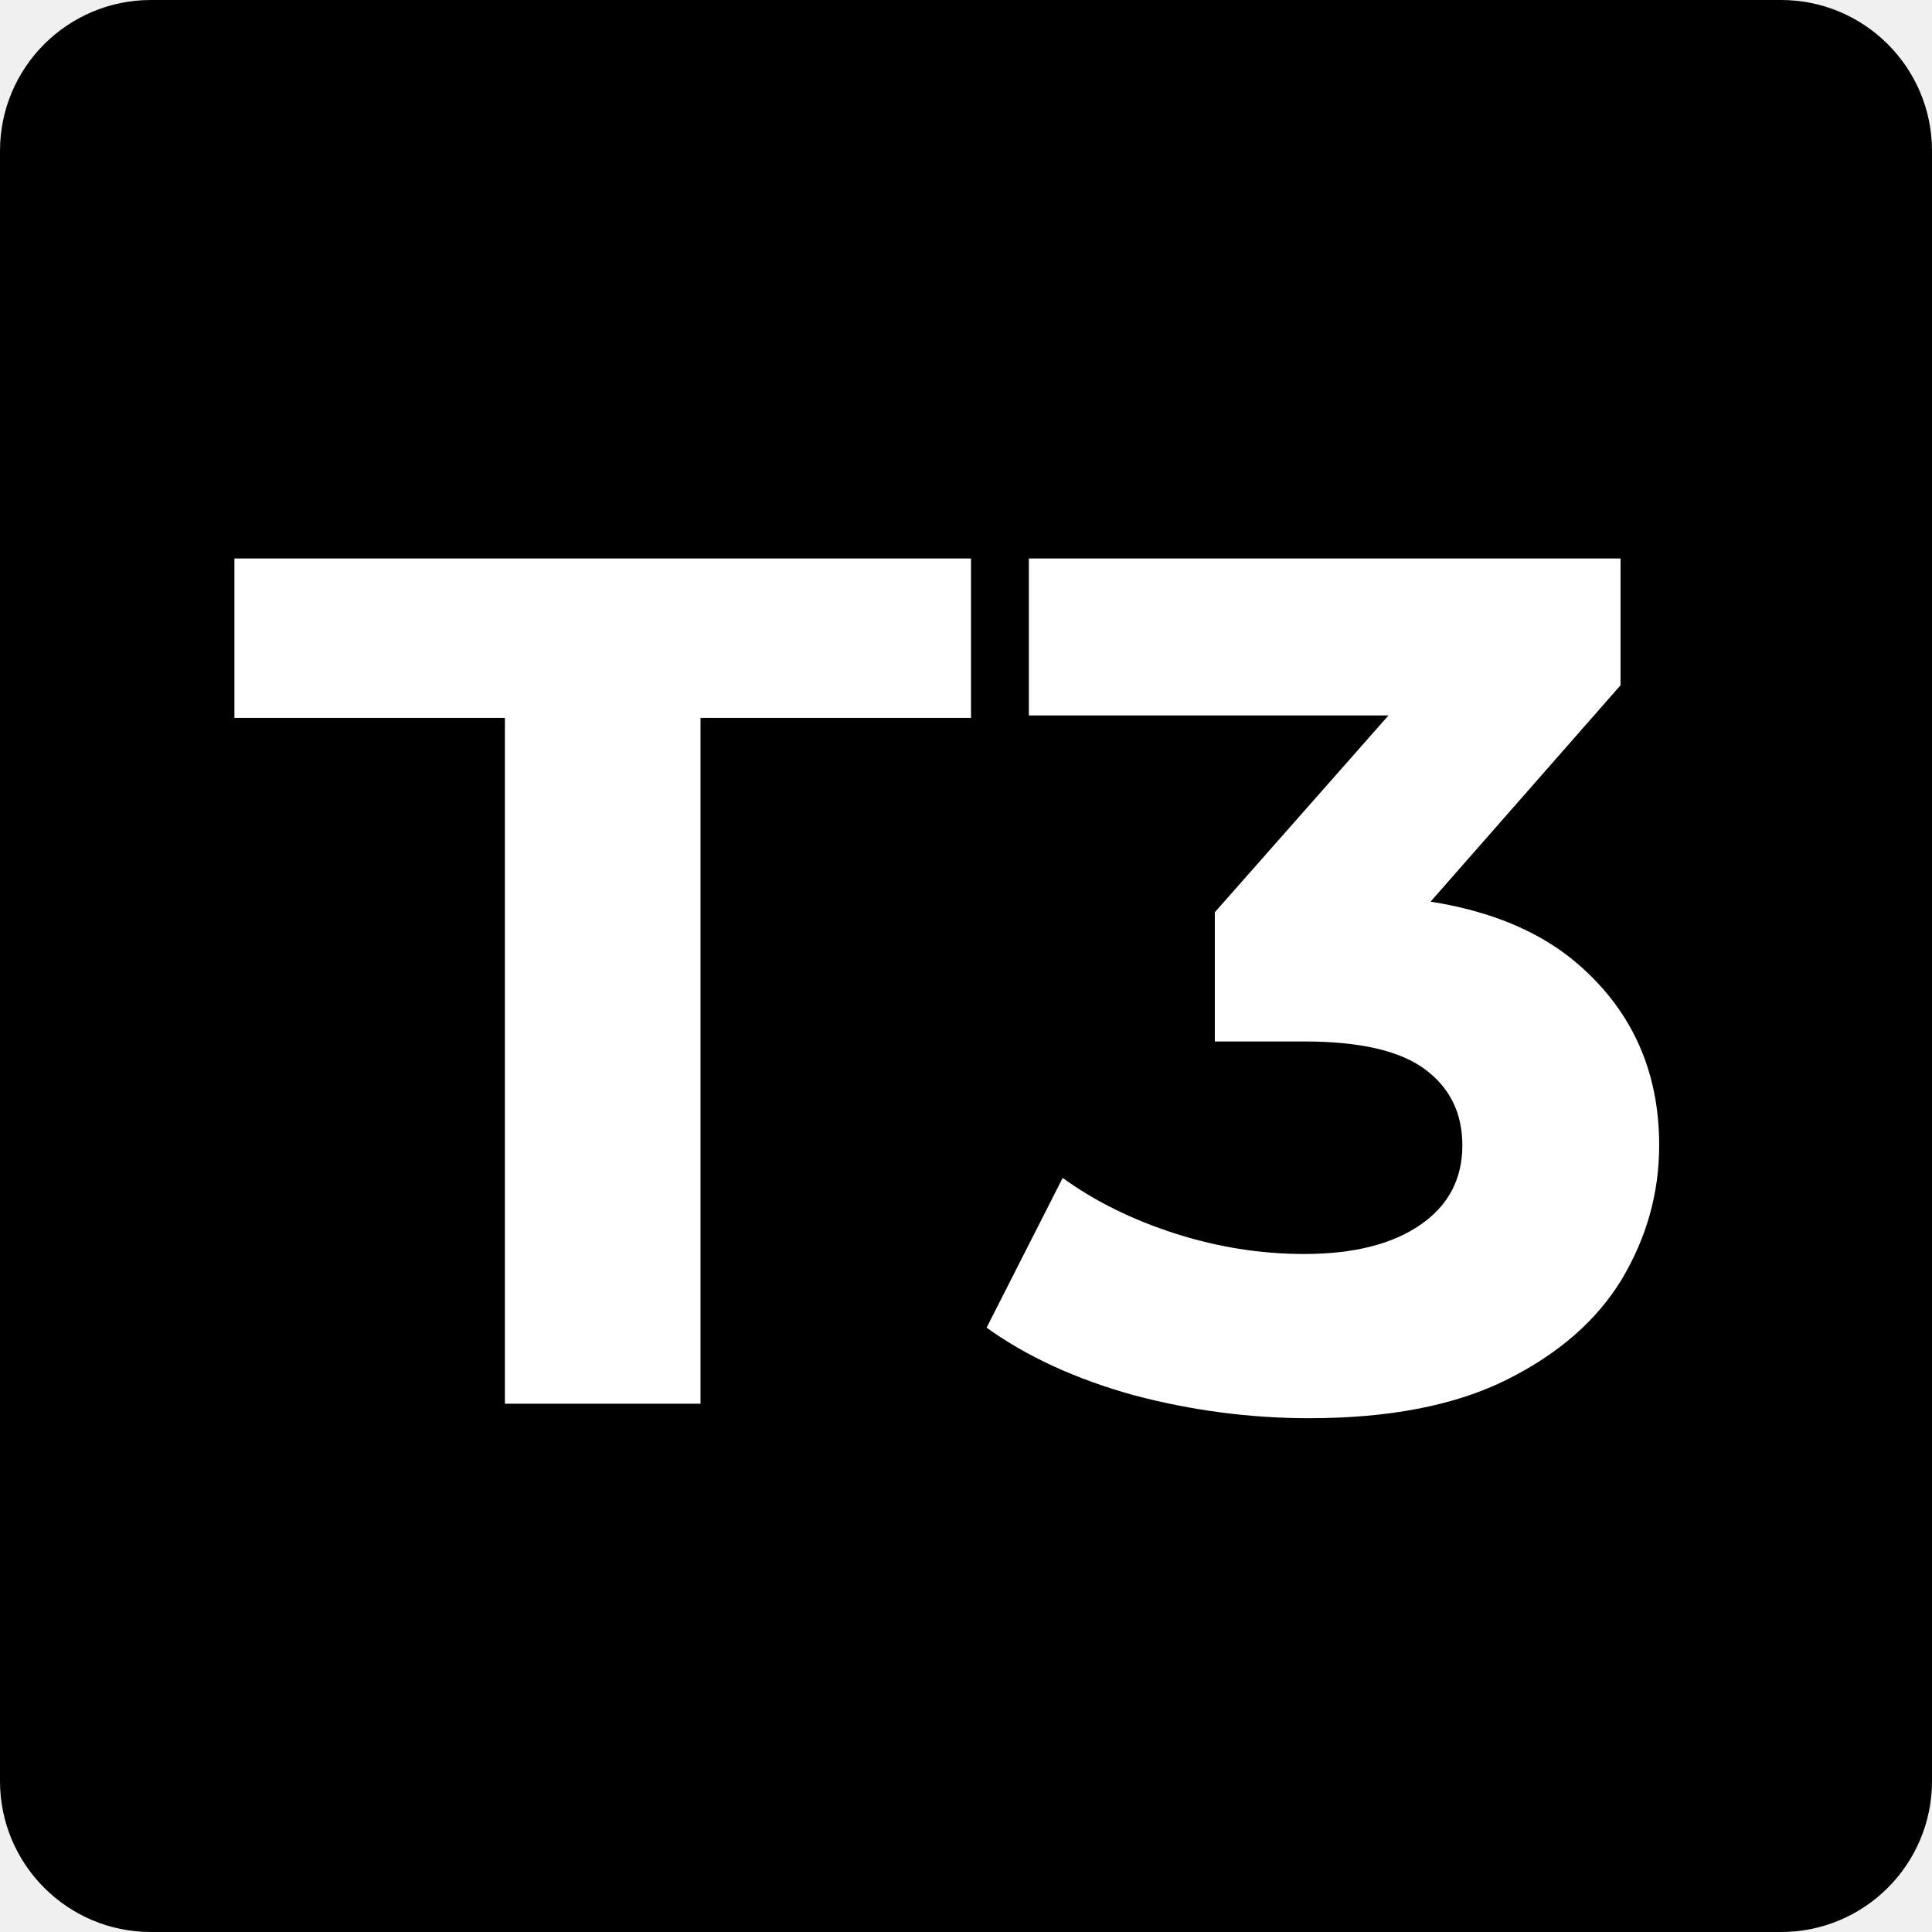
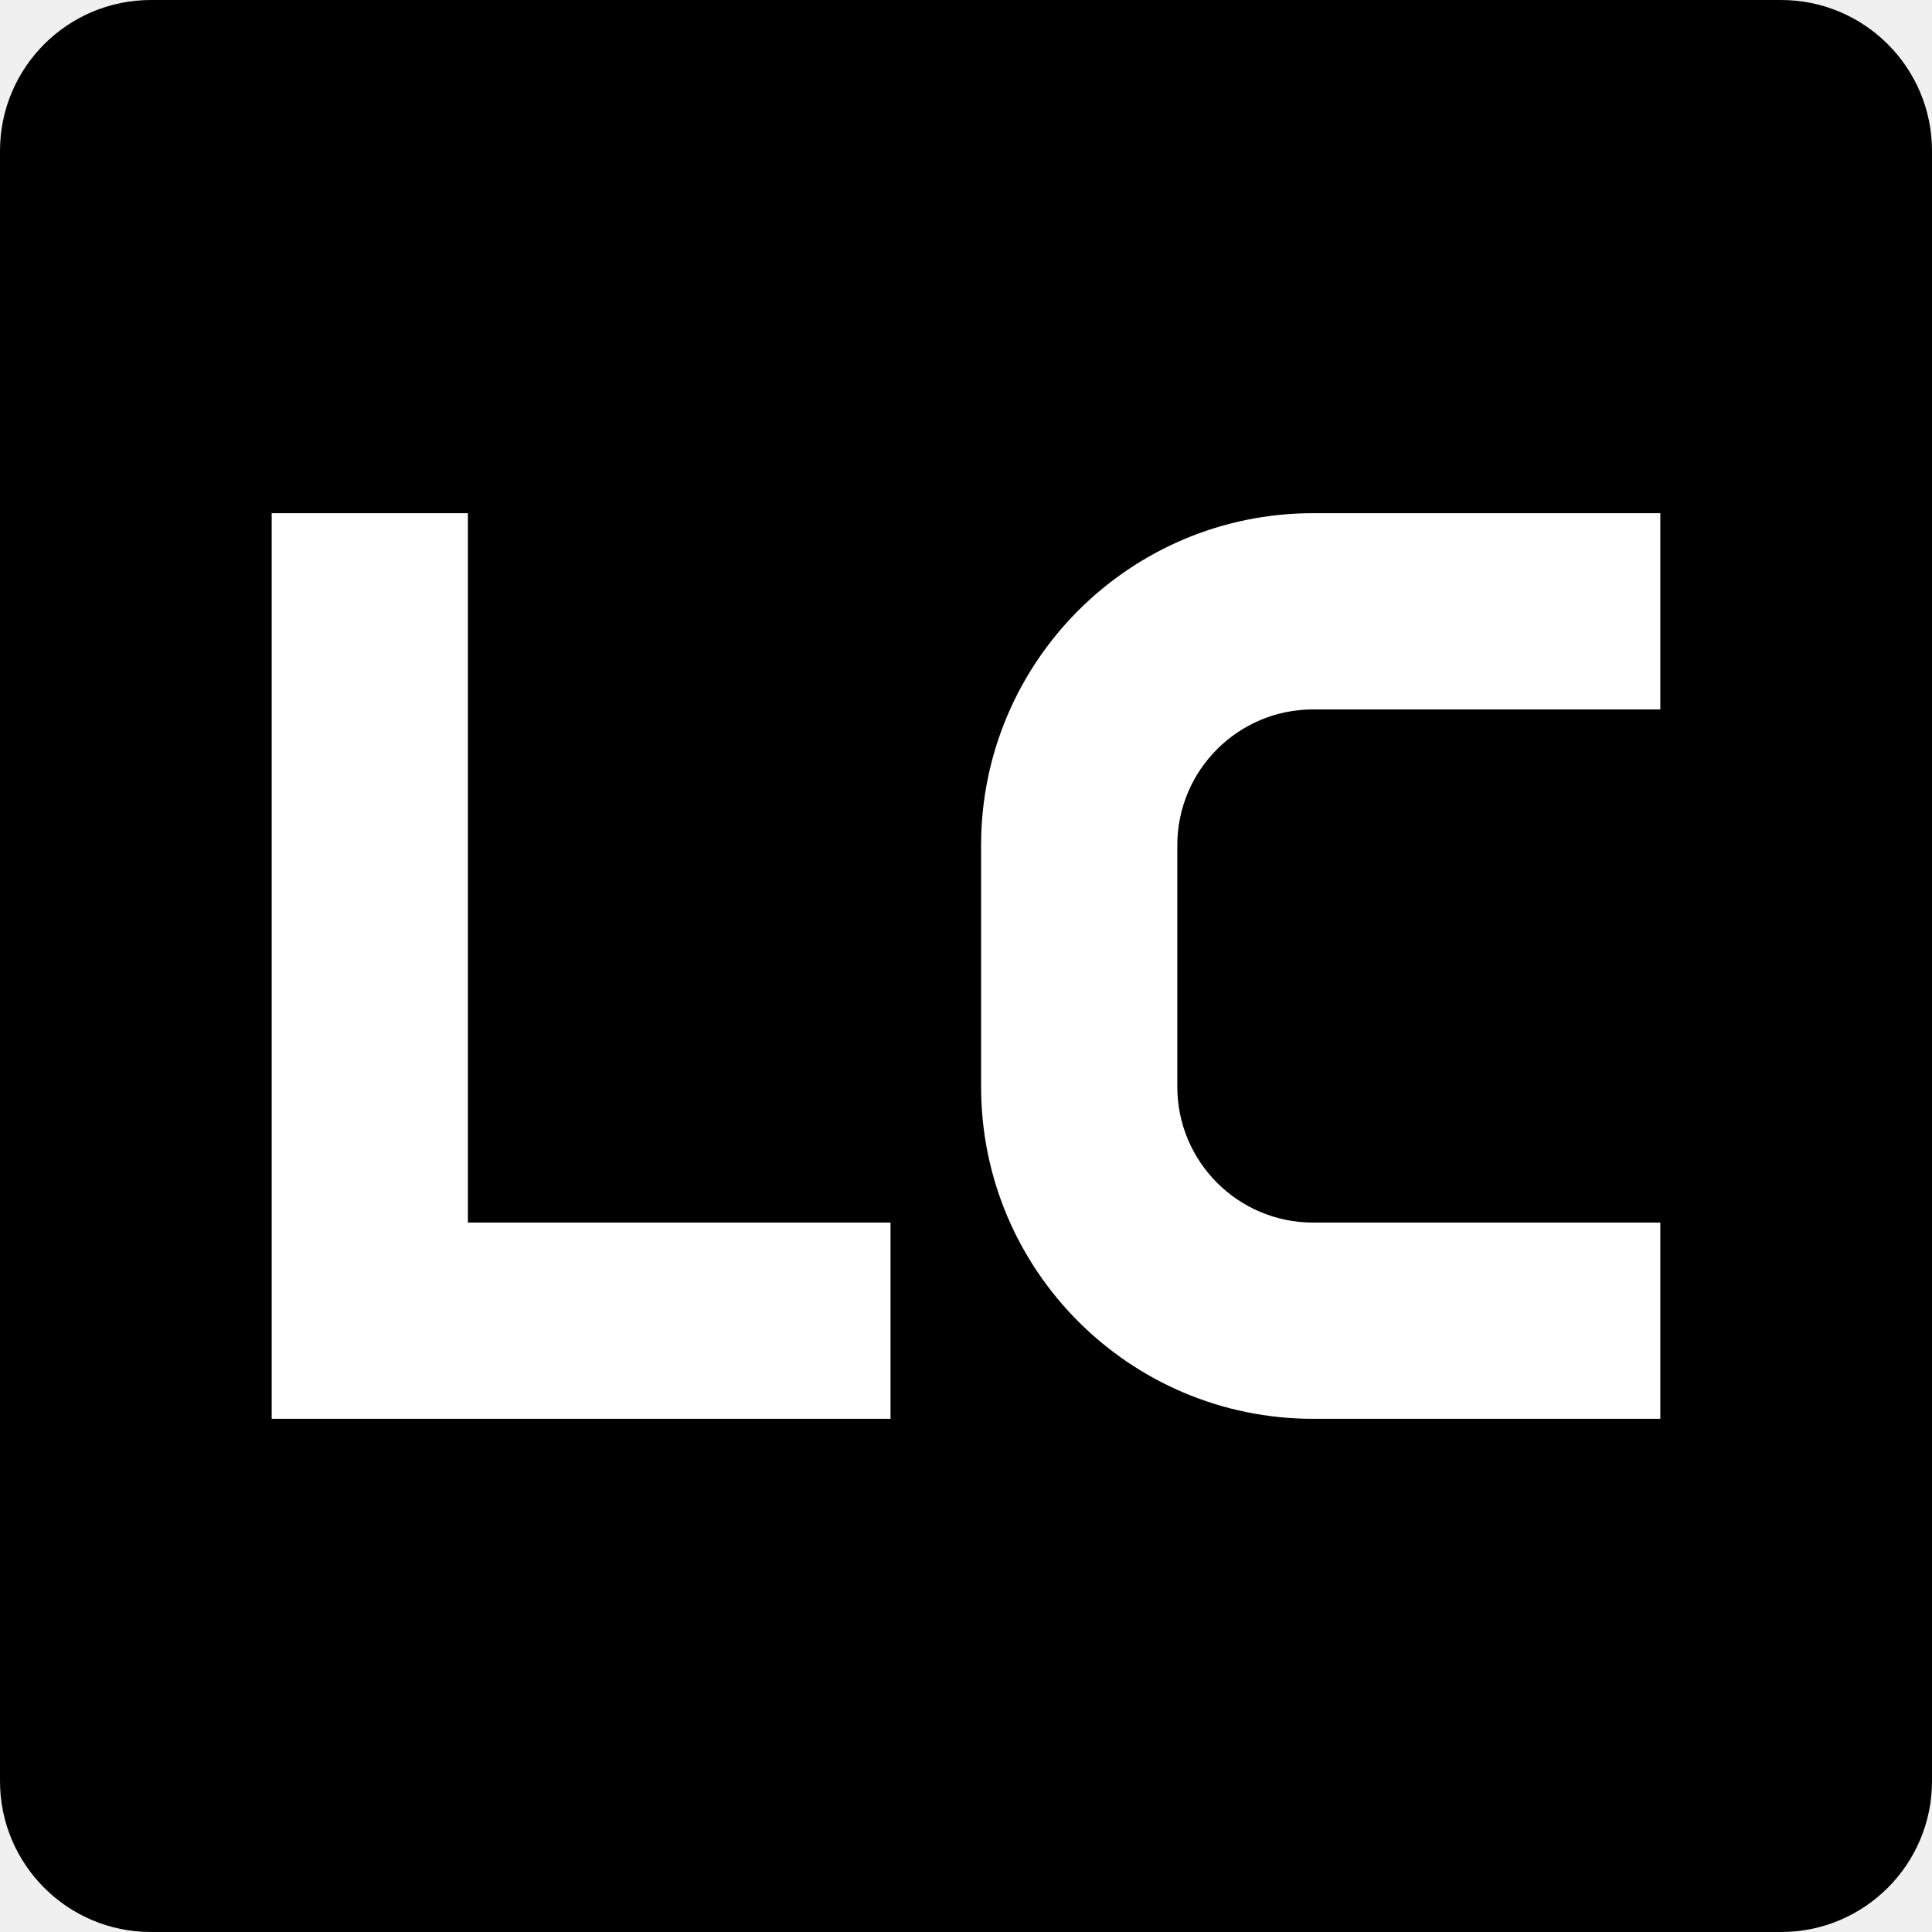
<svg xmlns="http://www.w3.org/2000/svg" width="128" height="128" viewBox="0 0 128 128" fill="none">
  <path d="M0 10C0 4.477 4.477 0 10 0H118C123.523 0 128 4.477 128 10V118C128 123.523 123.523 128 118 128H10C4.477 128 0 123.523 0 118V10Z" fill="black" />
-   <path d="M33.451 93V47.56H15.531V37H64.331V47.56H46.411V93H33.451ZM86.725 93.96C82.832 93.96 78.965 93.453 75.125 92.44C71.285 91.373 68.032 89.88 65.365 87.96L70.405 78.04C72.539 79.587 75.019 80.813 77.845 81.72C80.672 82.627 83.525 83.08 86.405 83.08C89.659 83.08 92.219 82.44 94.085 81.16C95.952 79.88 96.885 78.12 96.885 75.88C96.885 73.747 96.059 72.067 94.405 70.84C92.752 69.613 90.085 69 86.405 69H80.485V60.44L96.085 42.76L97.525 47.4H68.165V37H107.365V45.4L91.845 63.08L85.285 59.32H89.045C95.925 59.32 101.125 60.867 104.645 63.96C108.165 67.053 109.925 71.027 109.925 75.88C109.925 79.027 109.099 81.987 107.445 84.76C105.792 87.48 103.259 89.693 99.845 91.4C96.432 93.107 92.059 93.96 86.725 93.96Z" fill="white" />
+   <path d="M18 34H31V81H59V94H18V34ZM110 47H87A9 9 0 0 0 78 56V72A9 9 0 0 0 87 81H110V94H87A22 22 0 0 1 65 72V56A22 22 0 0 1 87 34H110V47Z" fill="white" />
</svg>
